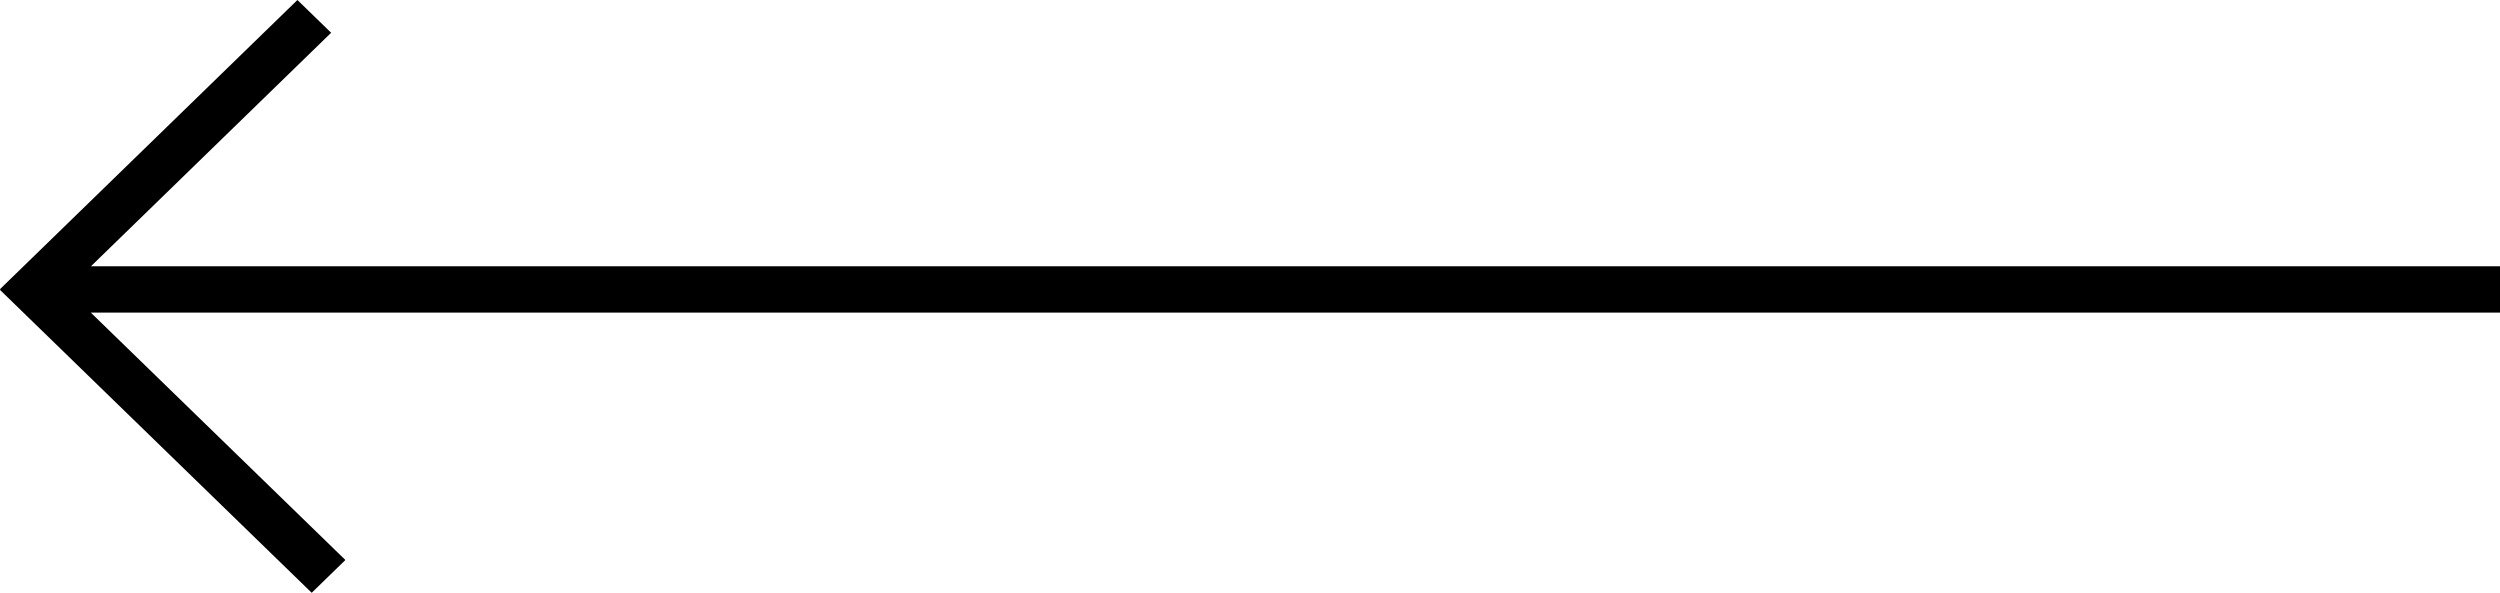
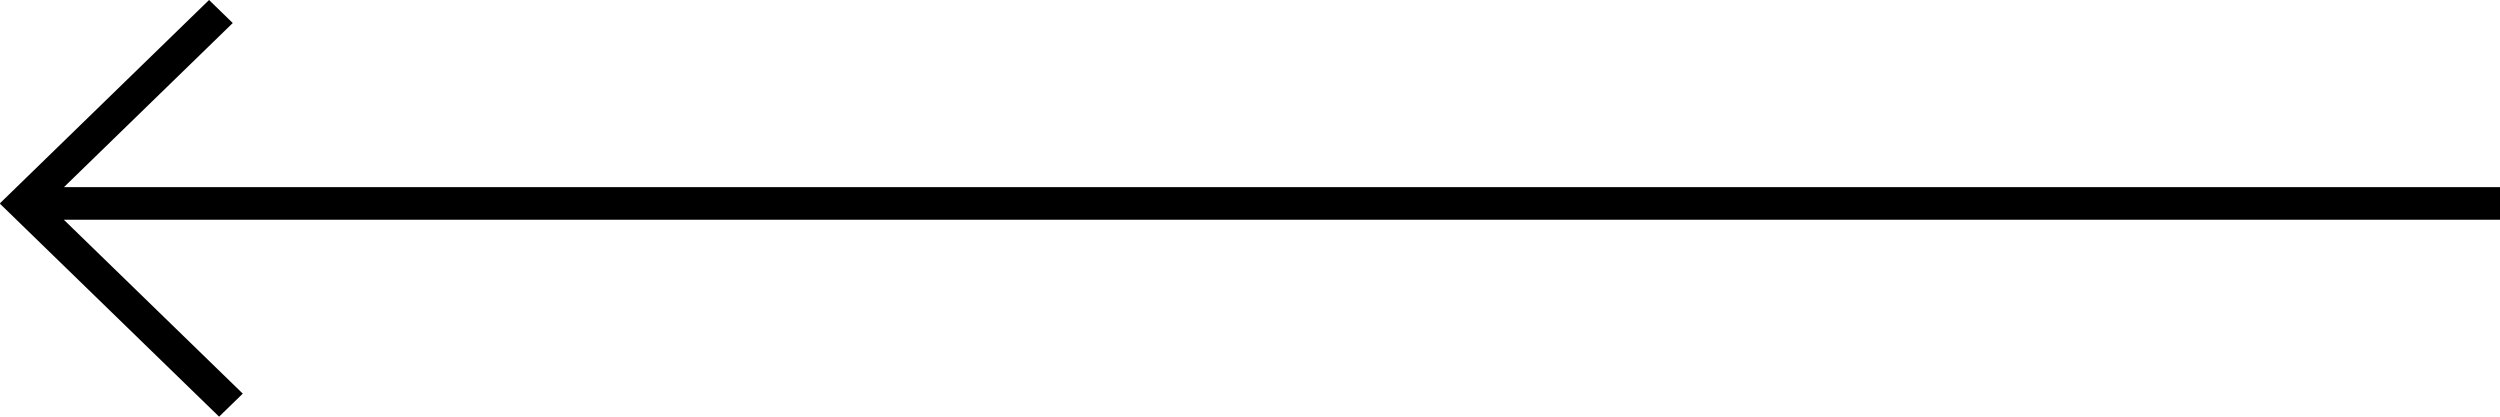
- <svg xmlns="http://www.w3.org/2000/svg" width="97" height="23" viewBox="0 0 97 23" fill="none">
-   <path fill-rule="evenodd" clip-rule="evenodd" d="M3.529 10.331L12.848 1.271L11.54 0L0 11.219L0.015 11.233L0 11.248L12.094 23L13.401 21.728L3.523 12.129H97V10.331H3.529Z" fill="black" />
+ <svg xmlns="http://www.w3.org/2000/svg" width="138" height="23" viewBox="0 0 138 23" fill="none">
+   <path fill-rule="evenodd" clip-rule="evenodd" d="M3.529 10.331L12.848 1.271L11.54 0L0 11.219L0.015 11.233L0 11.248L12.094 23L13.401 21.728L3.523 12.129H138V10.331H3.529Z" fill="black" />
</svg>
